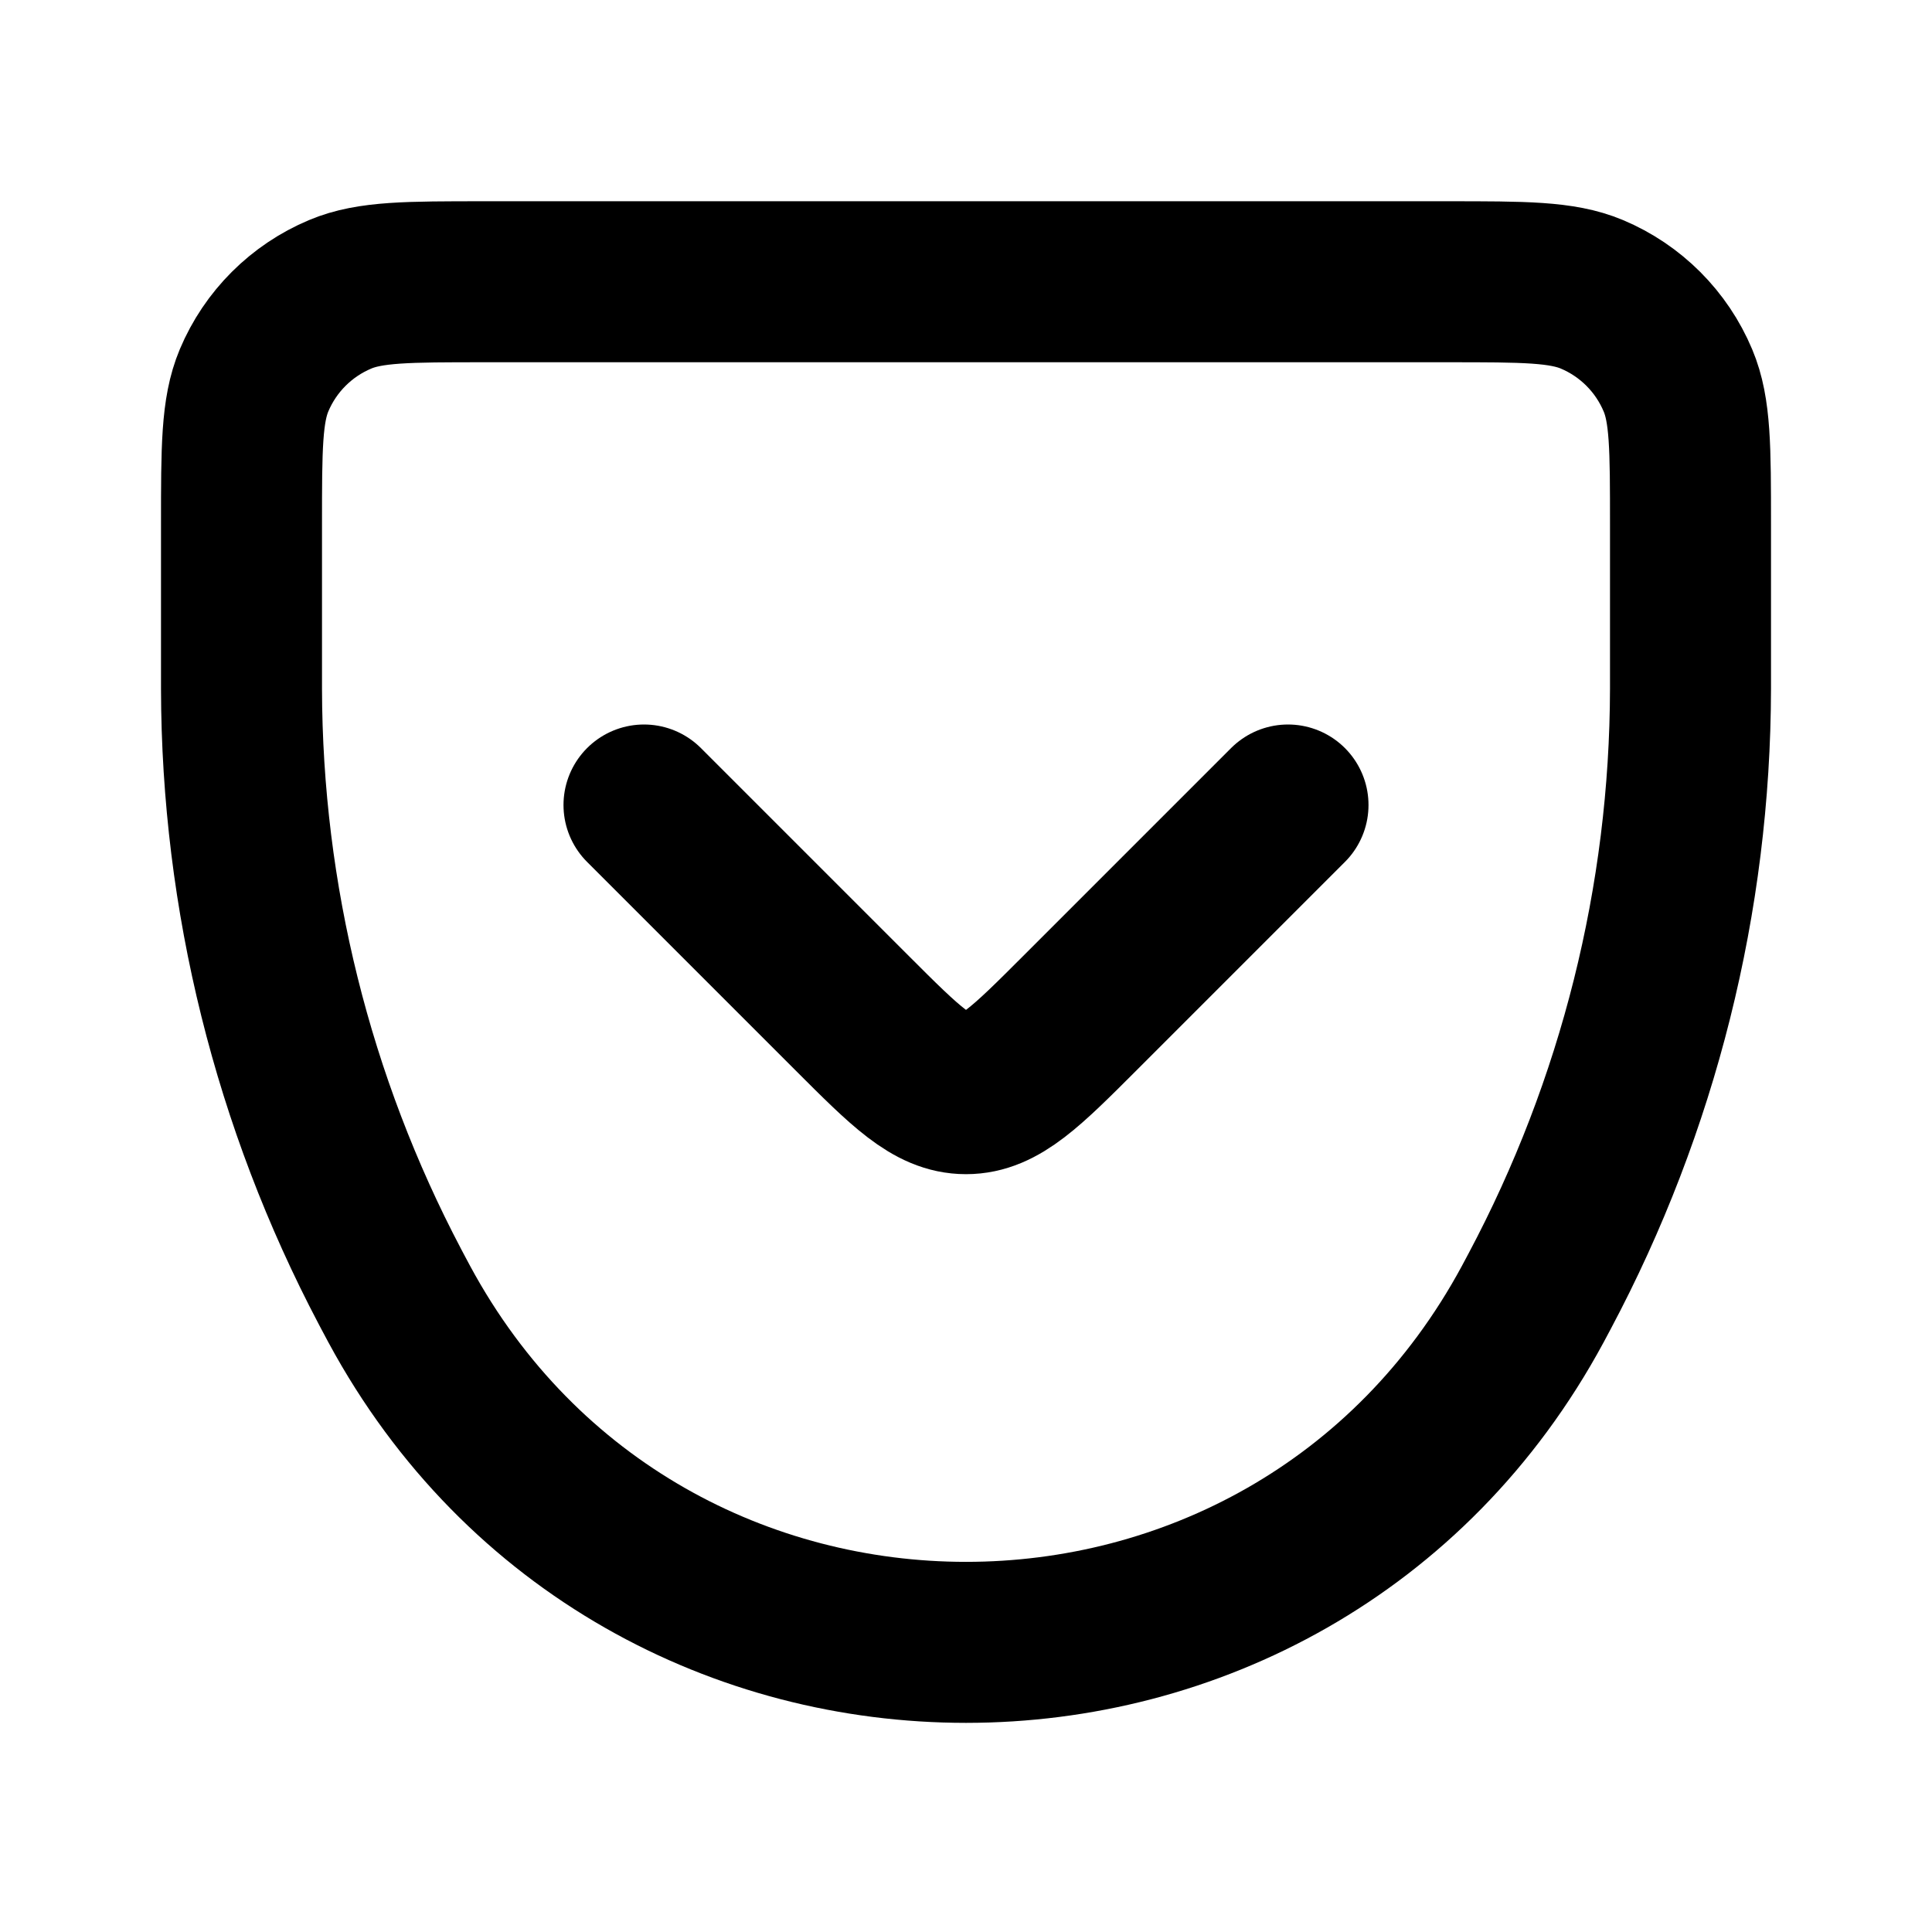
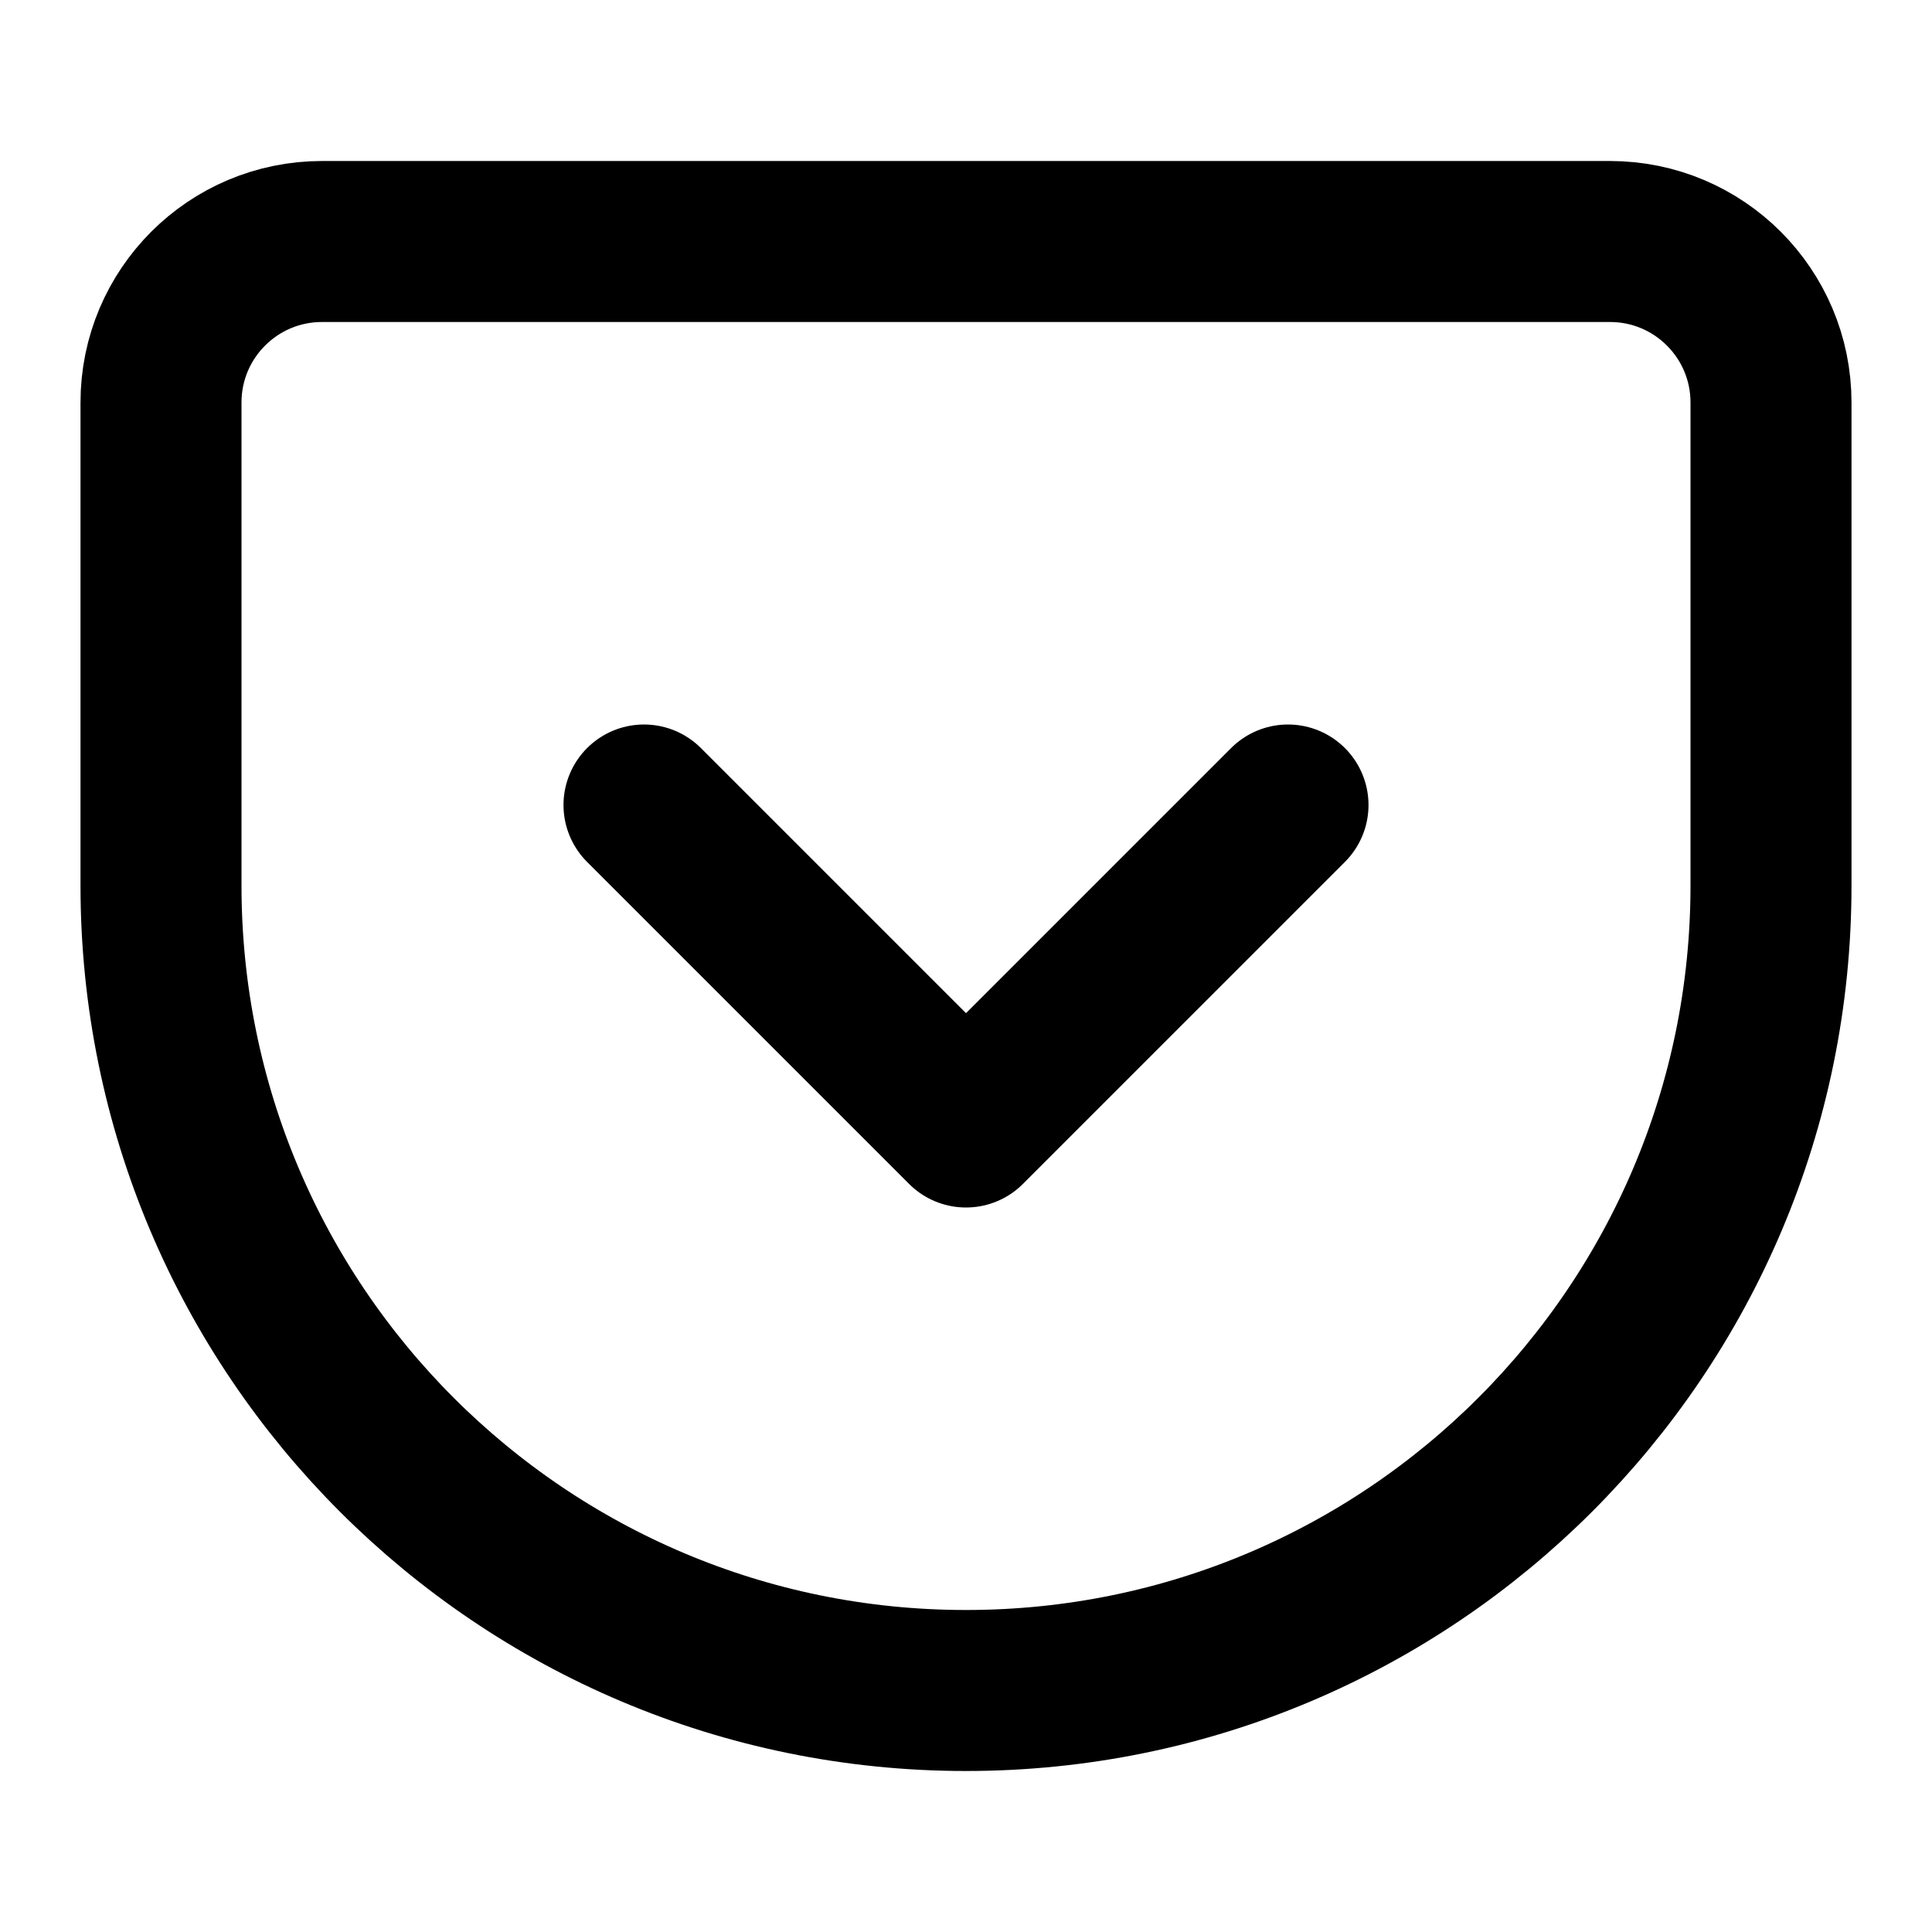
- <svg xmlns="http://www.w3.org/2000/svg" width="24" height="24" fill="none">
-   <g clip-path="url(#clip0_821_19365)" stroke="currentColor" stroke-width="2">
-     <path d="M3 6.513c0-.944 0-1.416.156-1.788a2 2 0 0 1 1.07-1.069c.37-.156.843-.156 1.787-.156h11.974c.944 0 1.416 0 1.788.156a2 2 0 0 1 1.069 1.07c.156.37.156.843.156 1.787v2.044a16 16 0 0 1-1.874 7.483l-.088.165c-3.024 5.596-11.052 5.596-14.076 0l-.088-.165-.029-.055A16 16 0 0 1 3 8.557V6.513z" />
-     <path d="M8 10l2.586 2.586c.666.666 1 1 1.414 1 .414 0 .748-.334 1.414-1L16 10" stroke-linecap="round" />
-   </g>
-   <defs>
-     <clipPath id="clip0_821_19365">
-       <path fill="currentColor" d="M0 0H24V24H0z" />
-     </clipPath>
-   </defs>
+ <svg xmlns="http://www.w3.org/2000/svg" width="24" height="24" viewBox="0 0 24 24" fill="none" stroke="currentColor" stroke-width="2" stroke-linecap="round" stroke-linejoin="round">
+   <path d="M4 3h16a2 2 0 0 1 2 2v6a10 10 0 0 1-10 10A10 10 0 0 1 2 11V5a2 2 0 0 1 2-2z" />
+   <polyline points="8 10 12 14 16 10" />
</svg>
